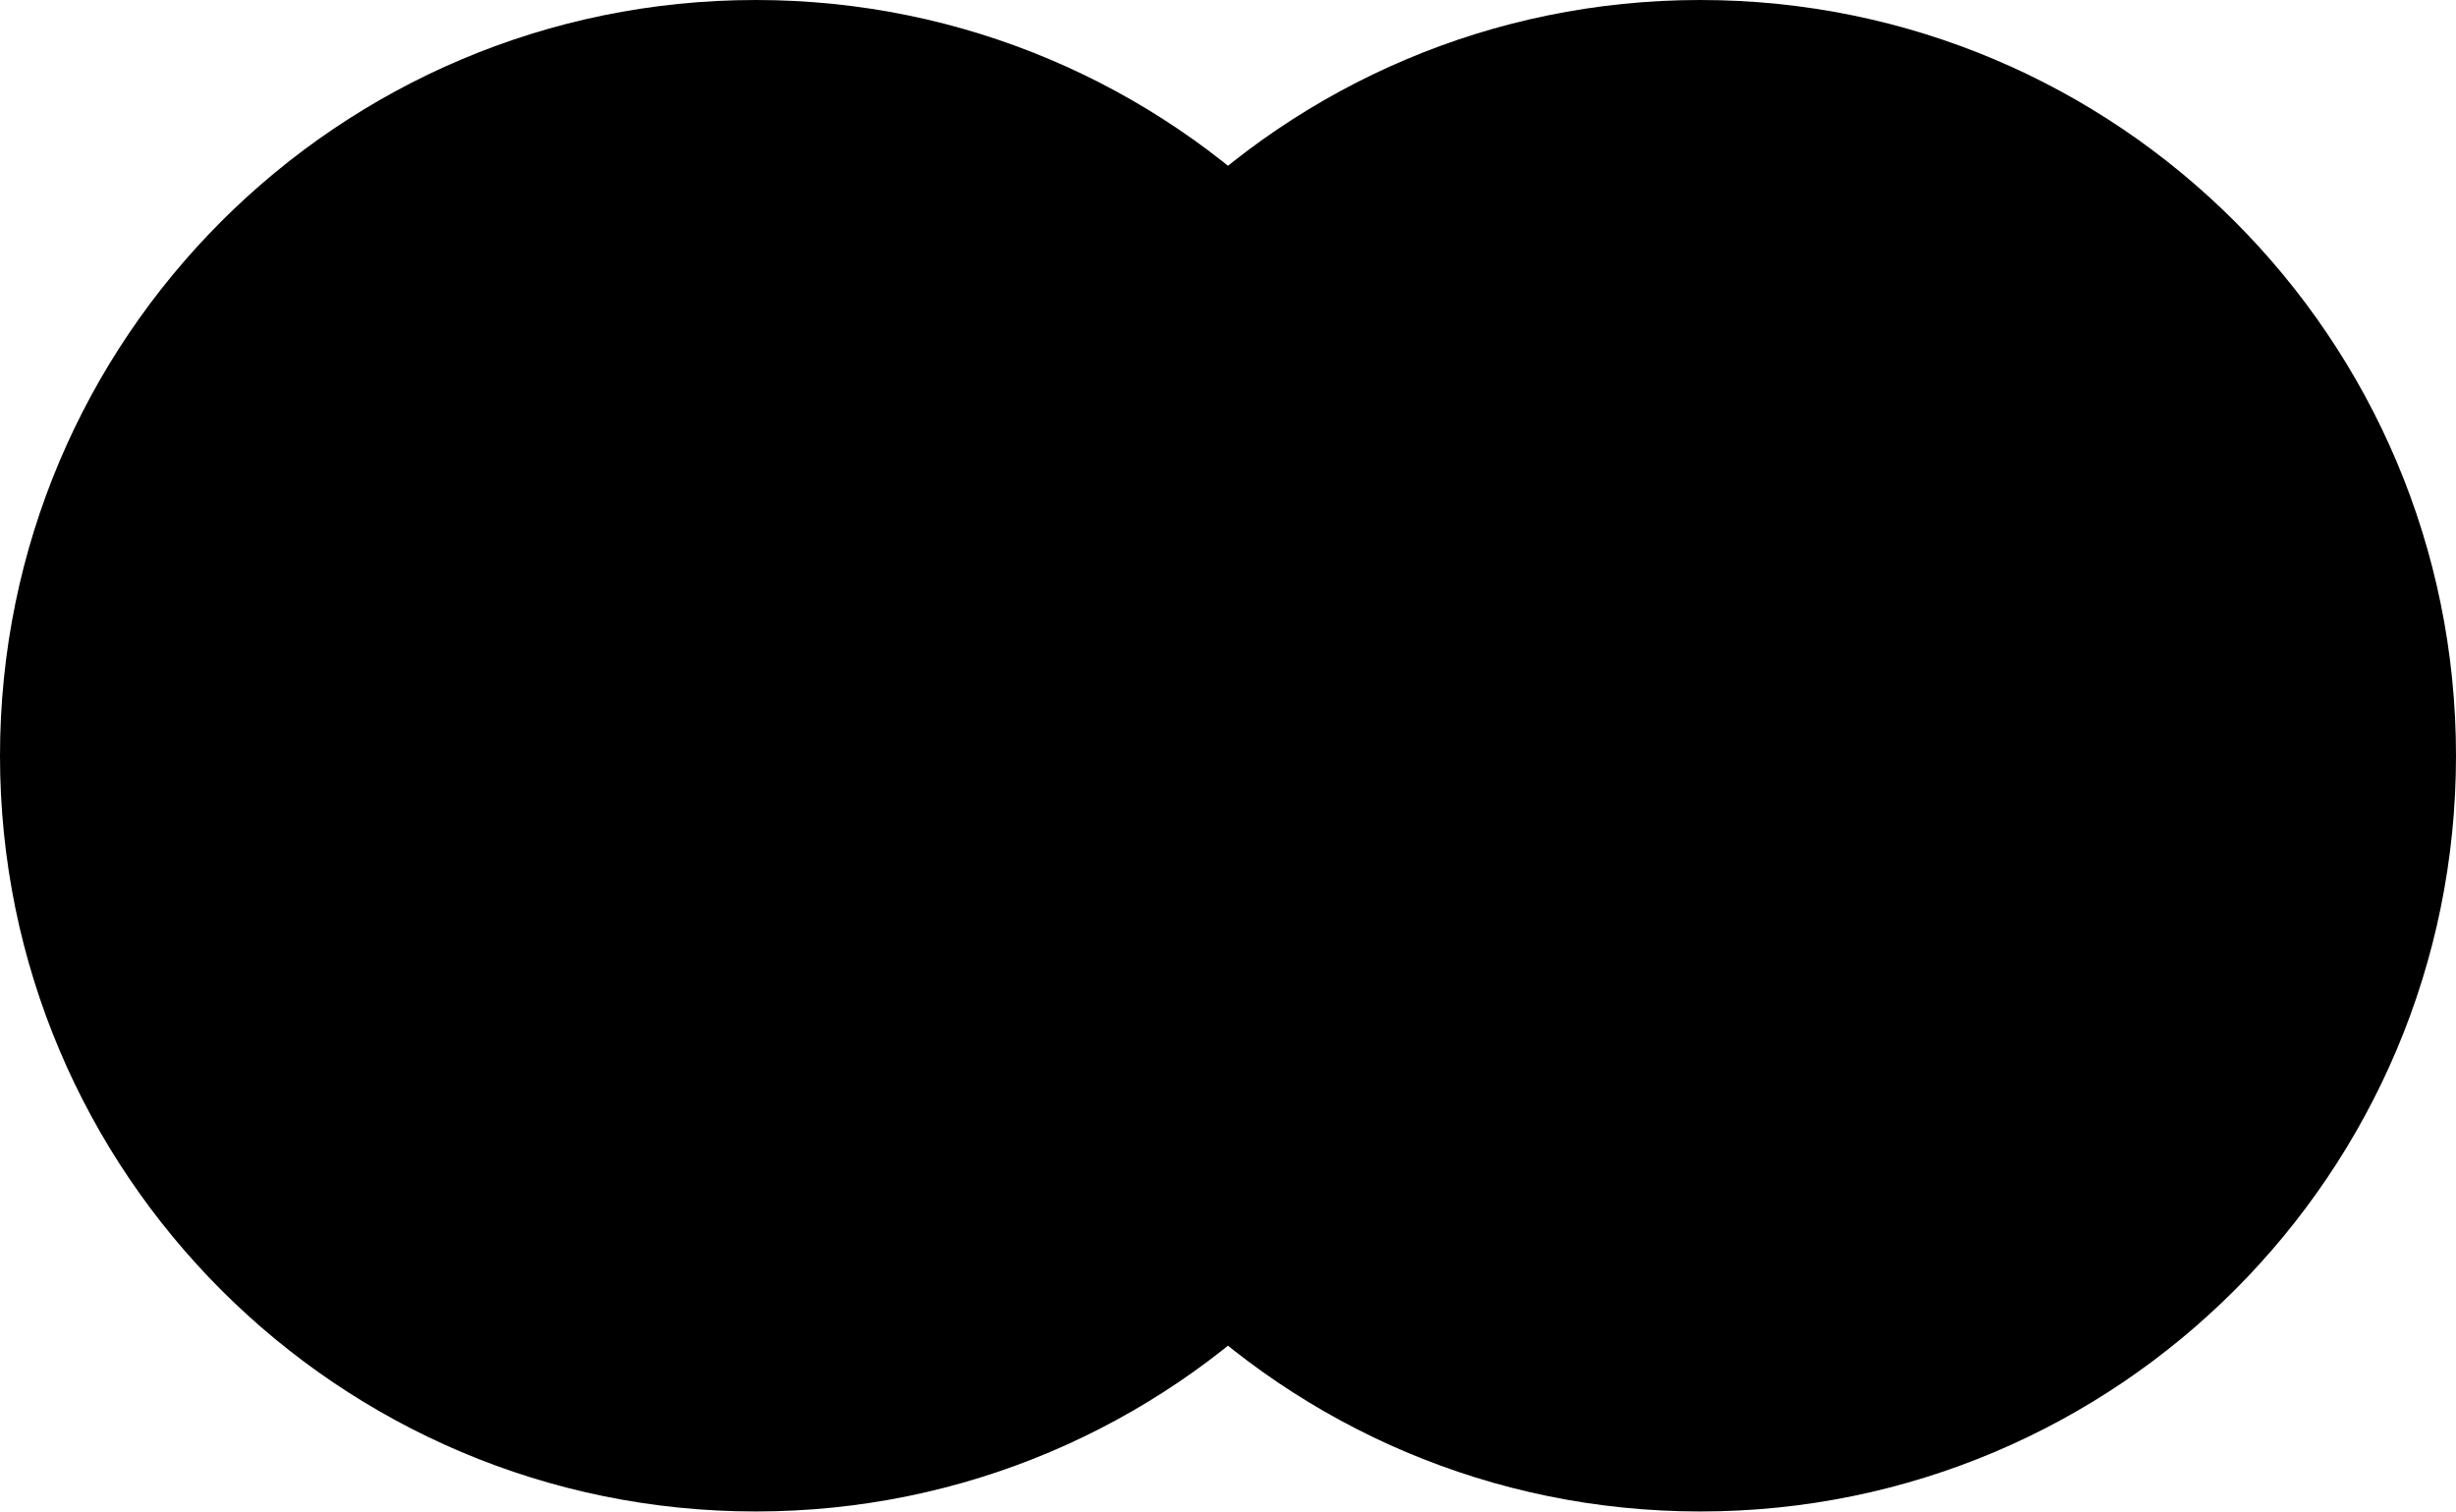
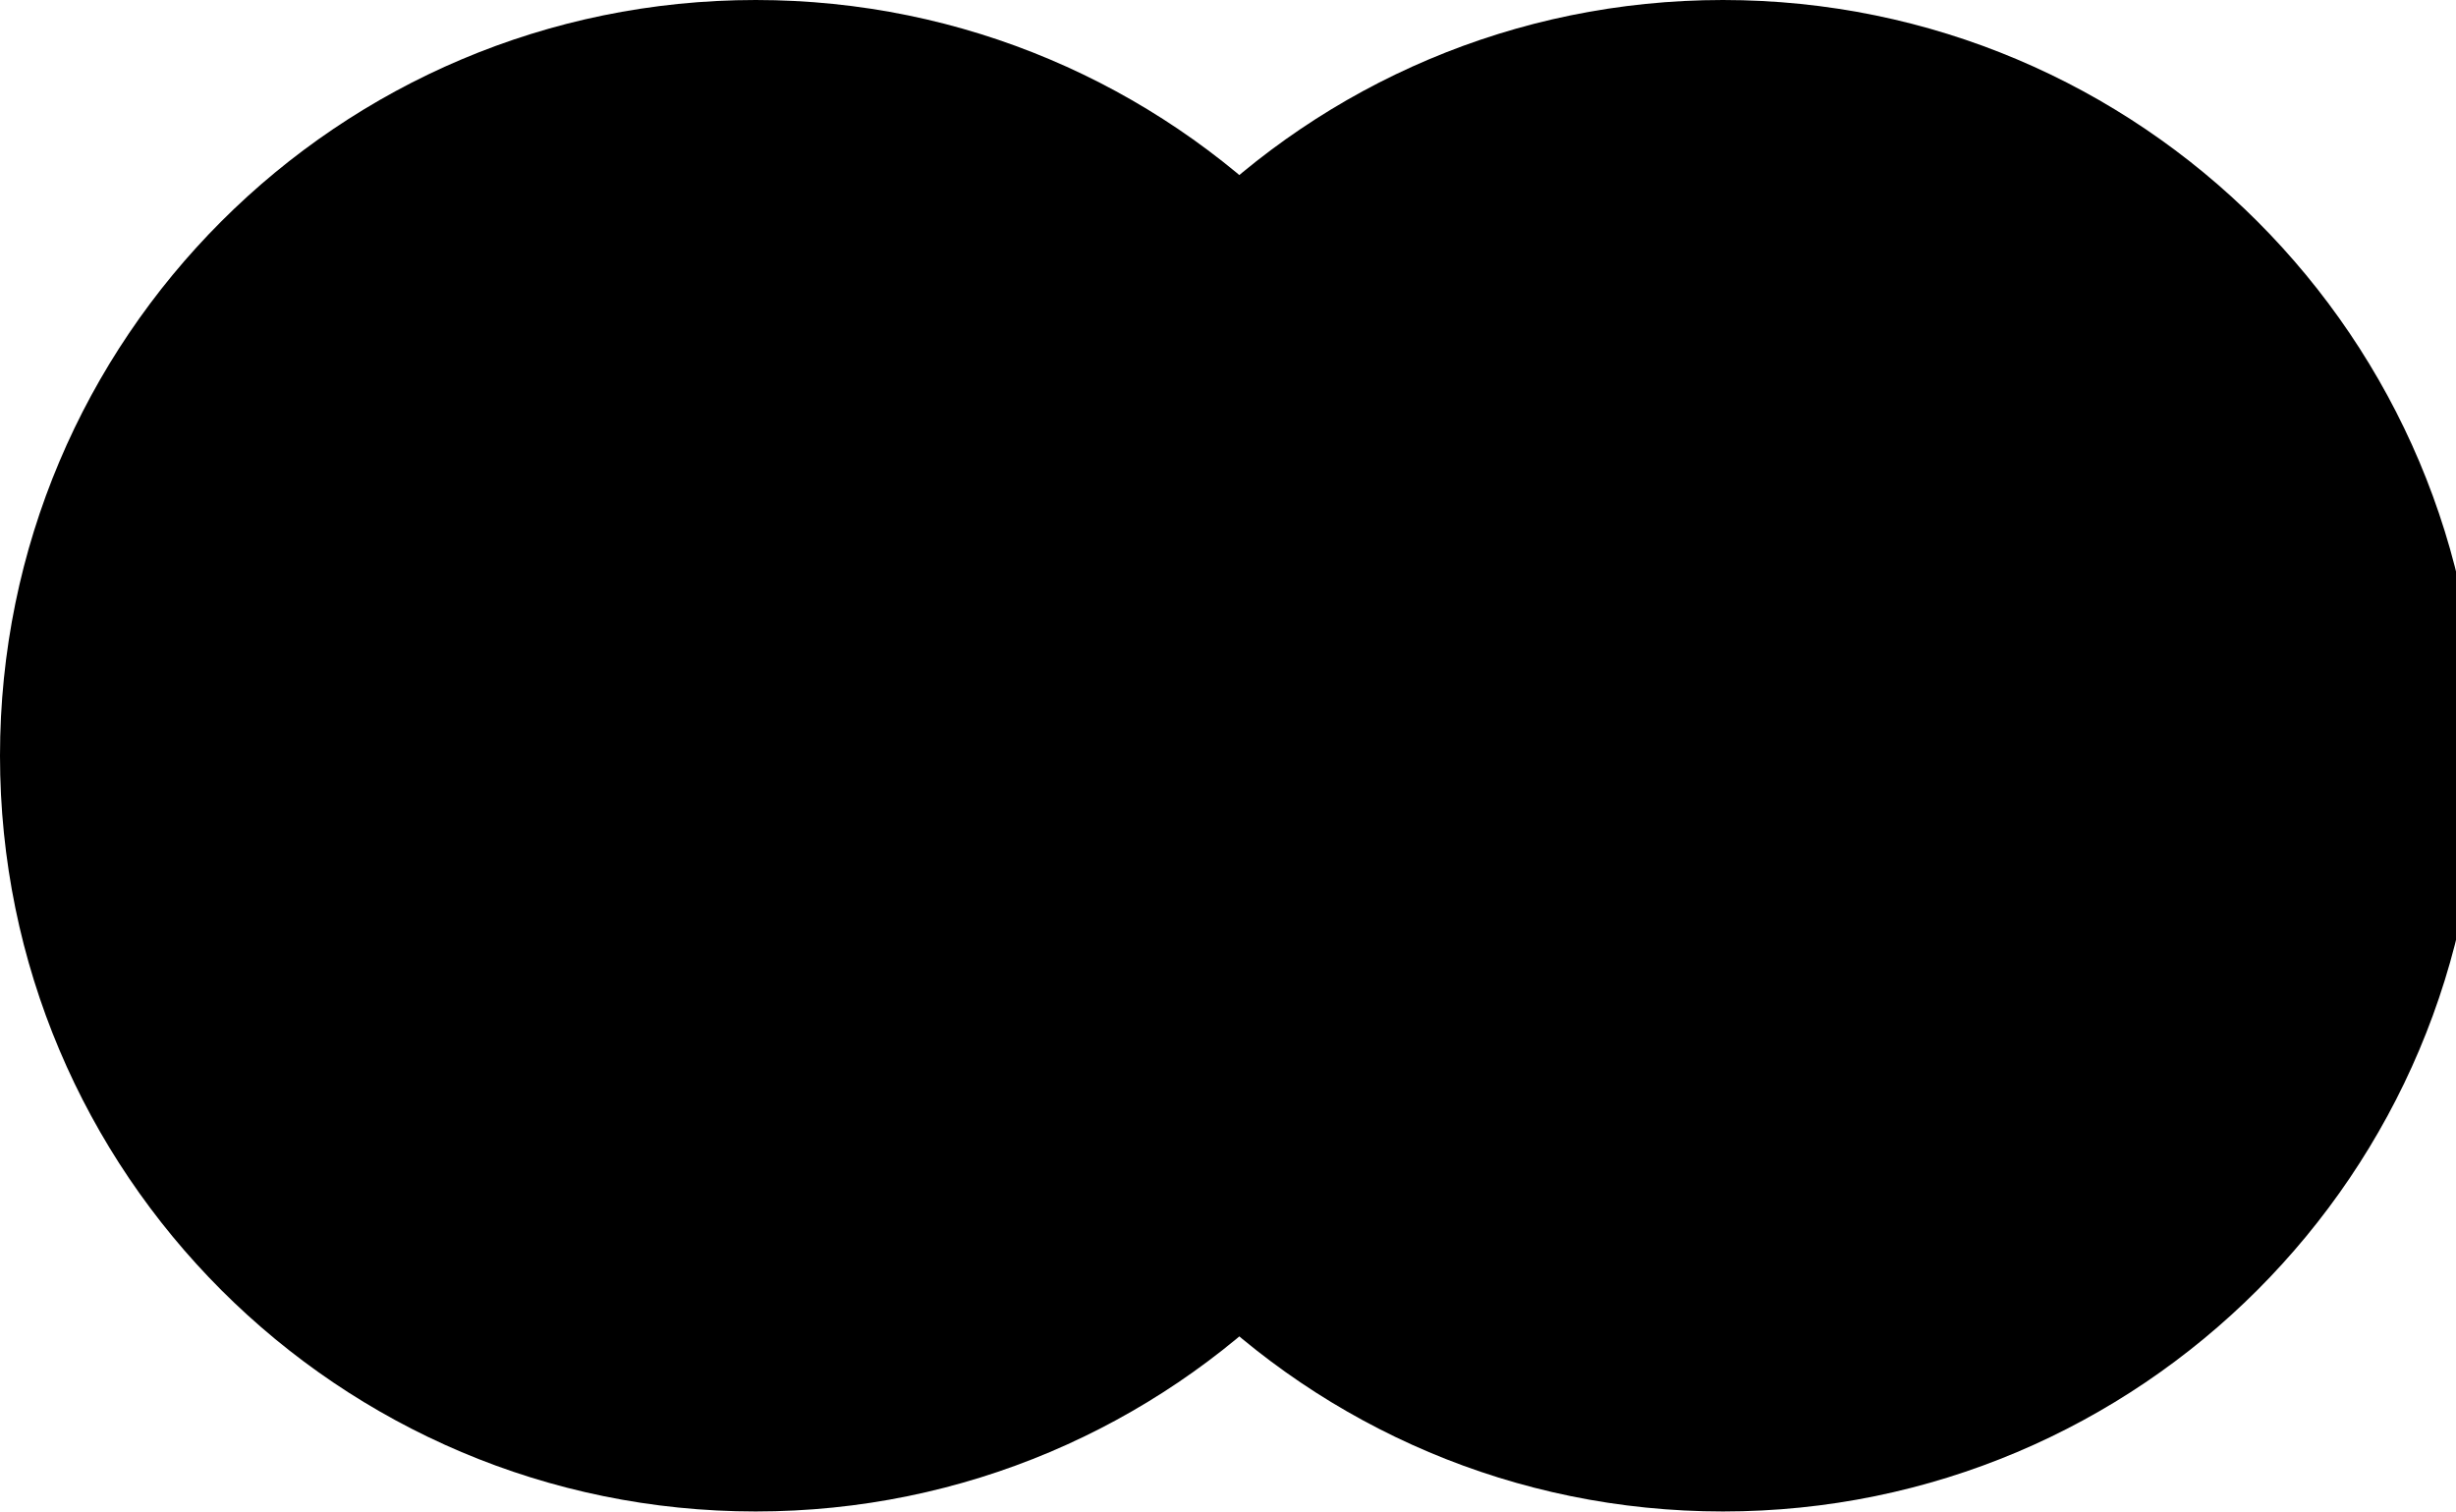
<svg xmlns="http://www.w3.org/2000/svg" version="1.0" width="40.625" height="25" id="svg6">
  <defs id="defs10" />
-   <g id="g13" transform="scale(3.125)">
-     <circle r="4" cy="9" cx="-4" id="circle42" transform="rotate(-90)" />
-     <path id="circle44" d="M 7.002,0.541 A 4,4 0 0 0 5,4 4,4 0 0 0 6.998,7.459 4,4 0 0 0 9,4 4,4 0 0 0 7.002,0.541 Z" />
-     <circle transform="rotate(-90)" id="circle33" cx="-4" cy="4" r="4" />
-   </g>
+   <circle style="stroke-width:3.125" transform="rotate(-90)" id="circle75" cx="-12.5" cy="12.5" r="12.5" />
+   <circle r="12.5" cy="28.5" cx="-12.5" id="circle33" transform="rotate(-90)" style="stroke-width:3.125" />
</svg>
